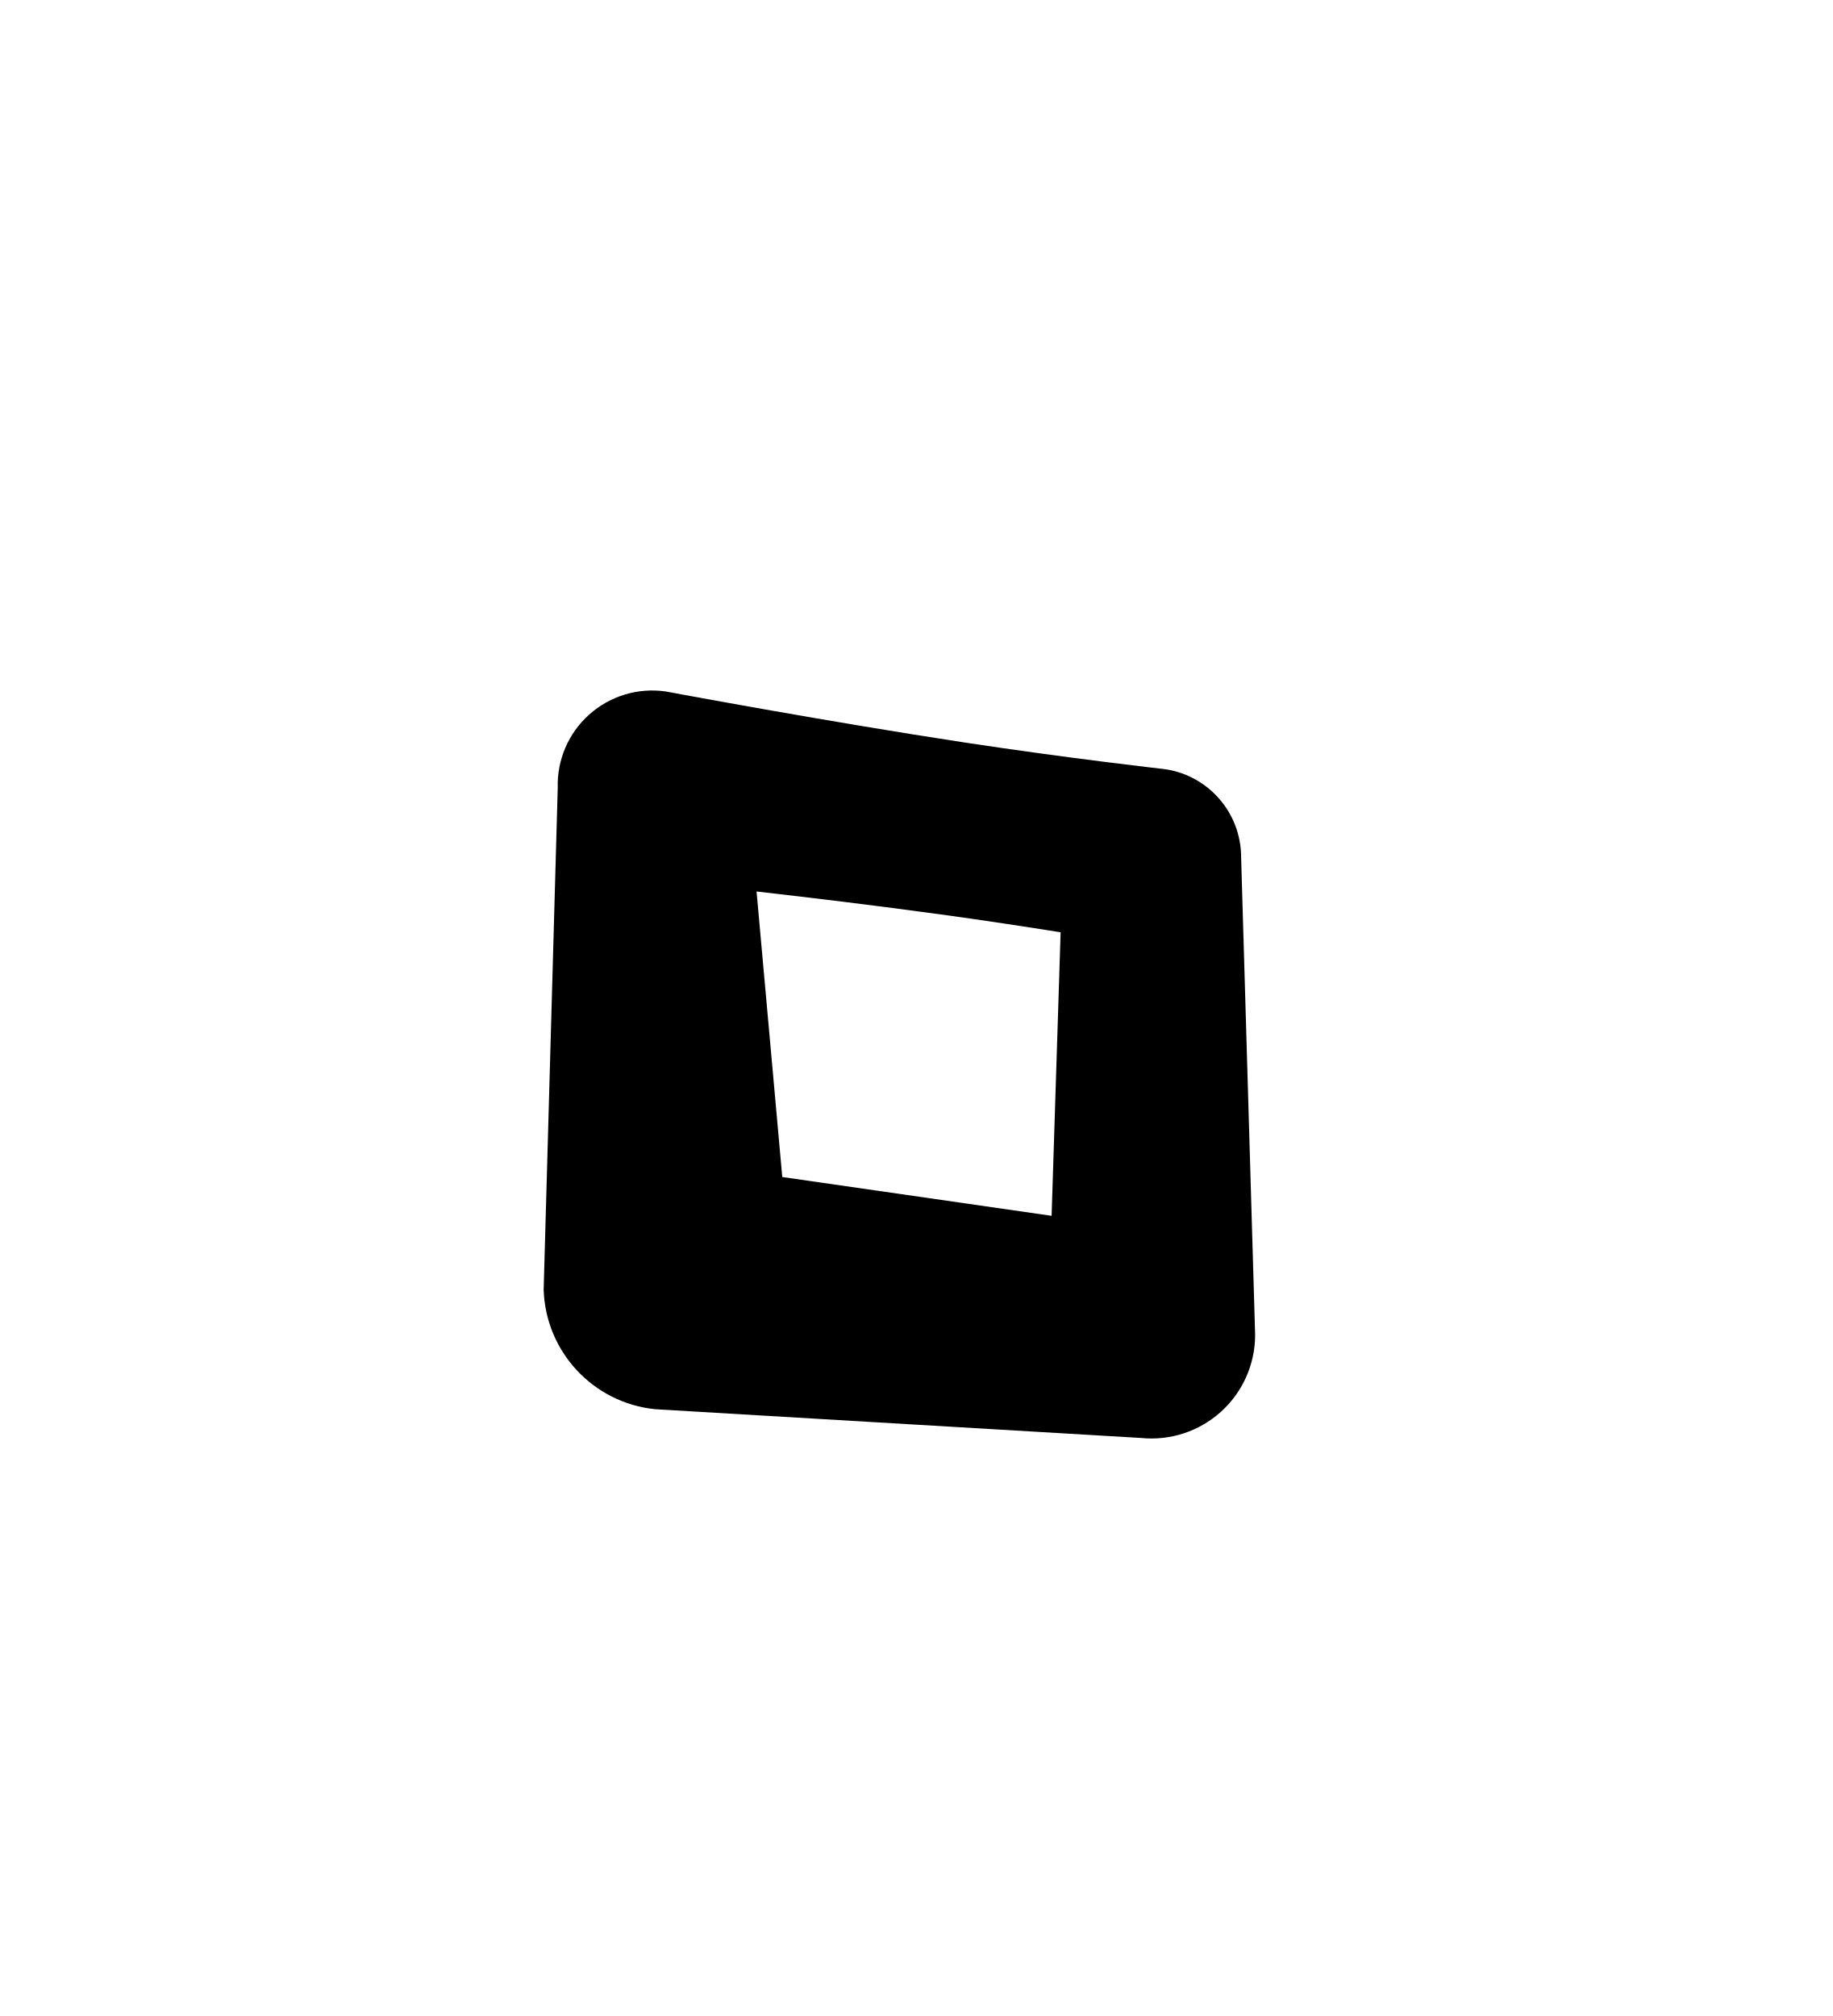
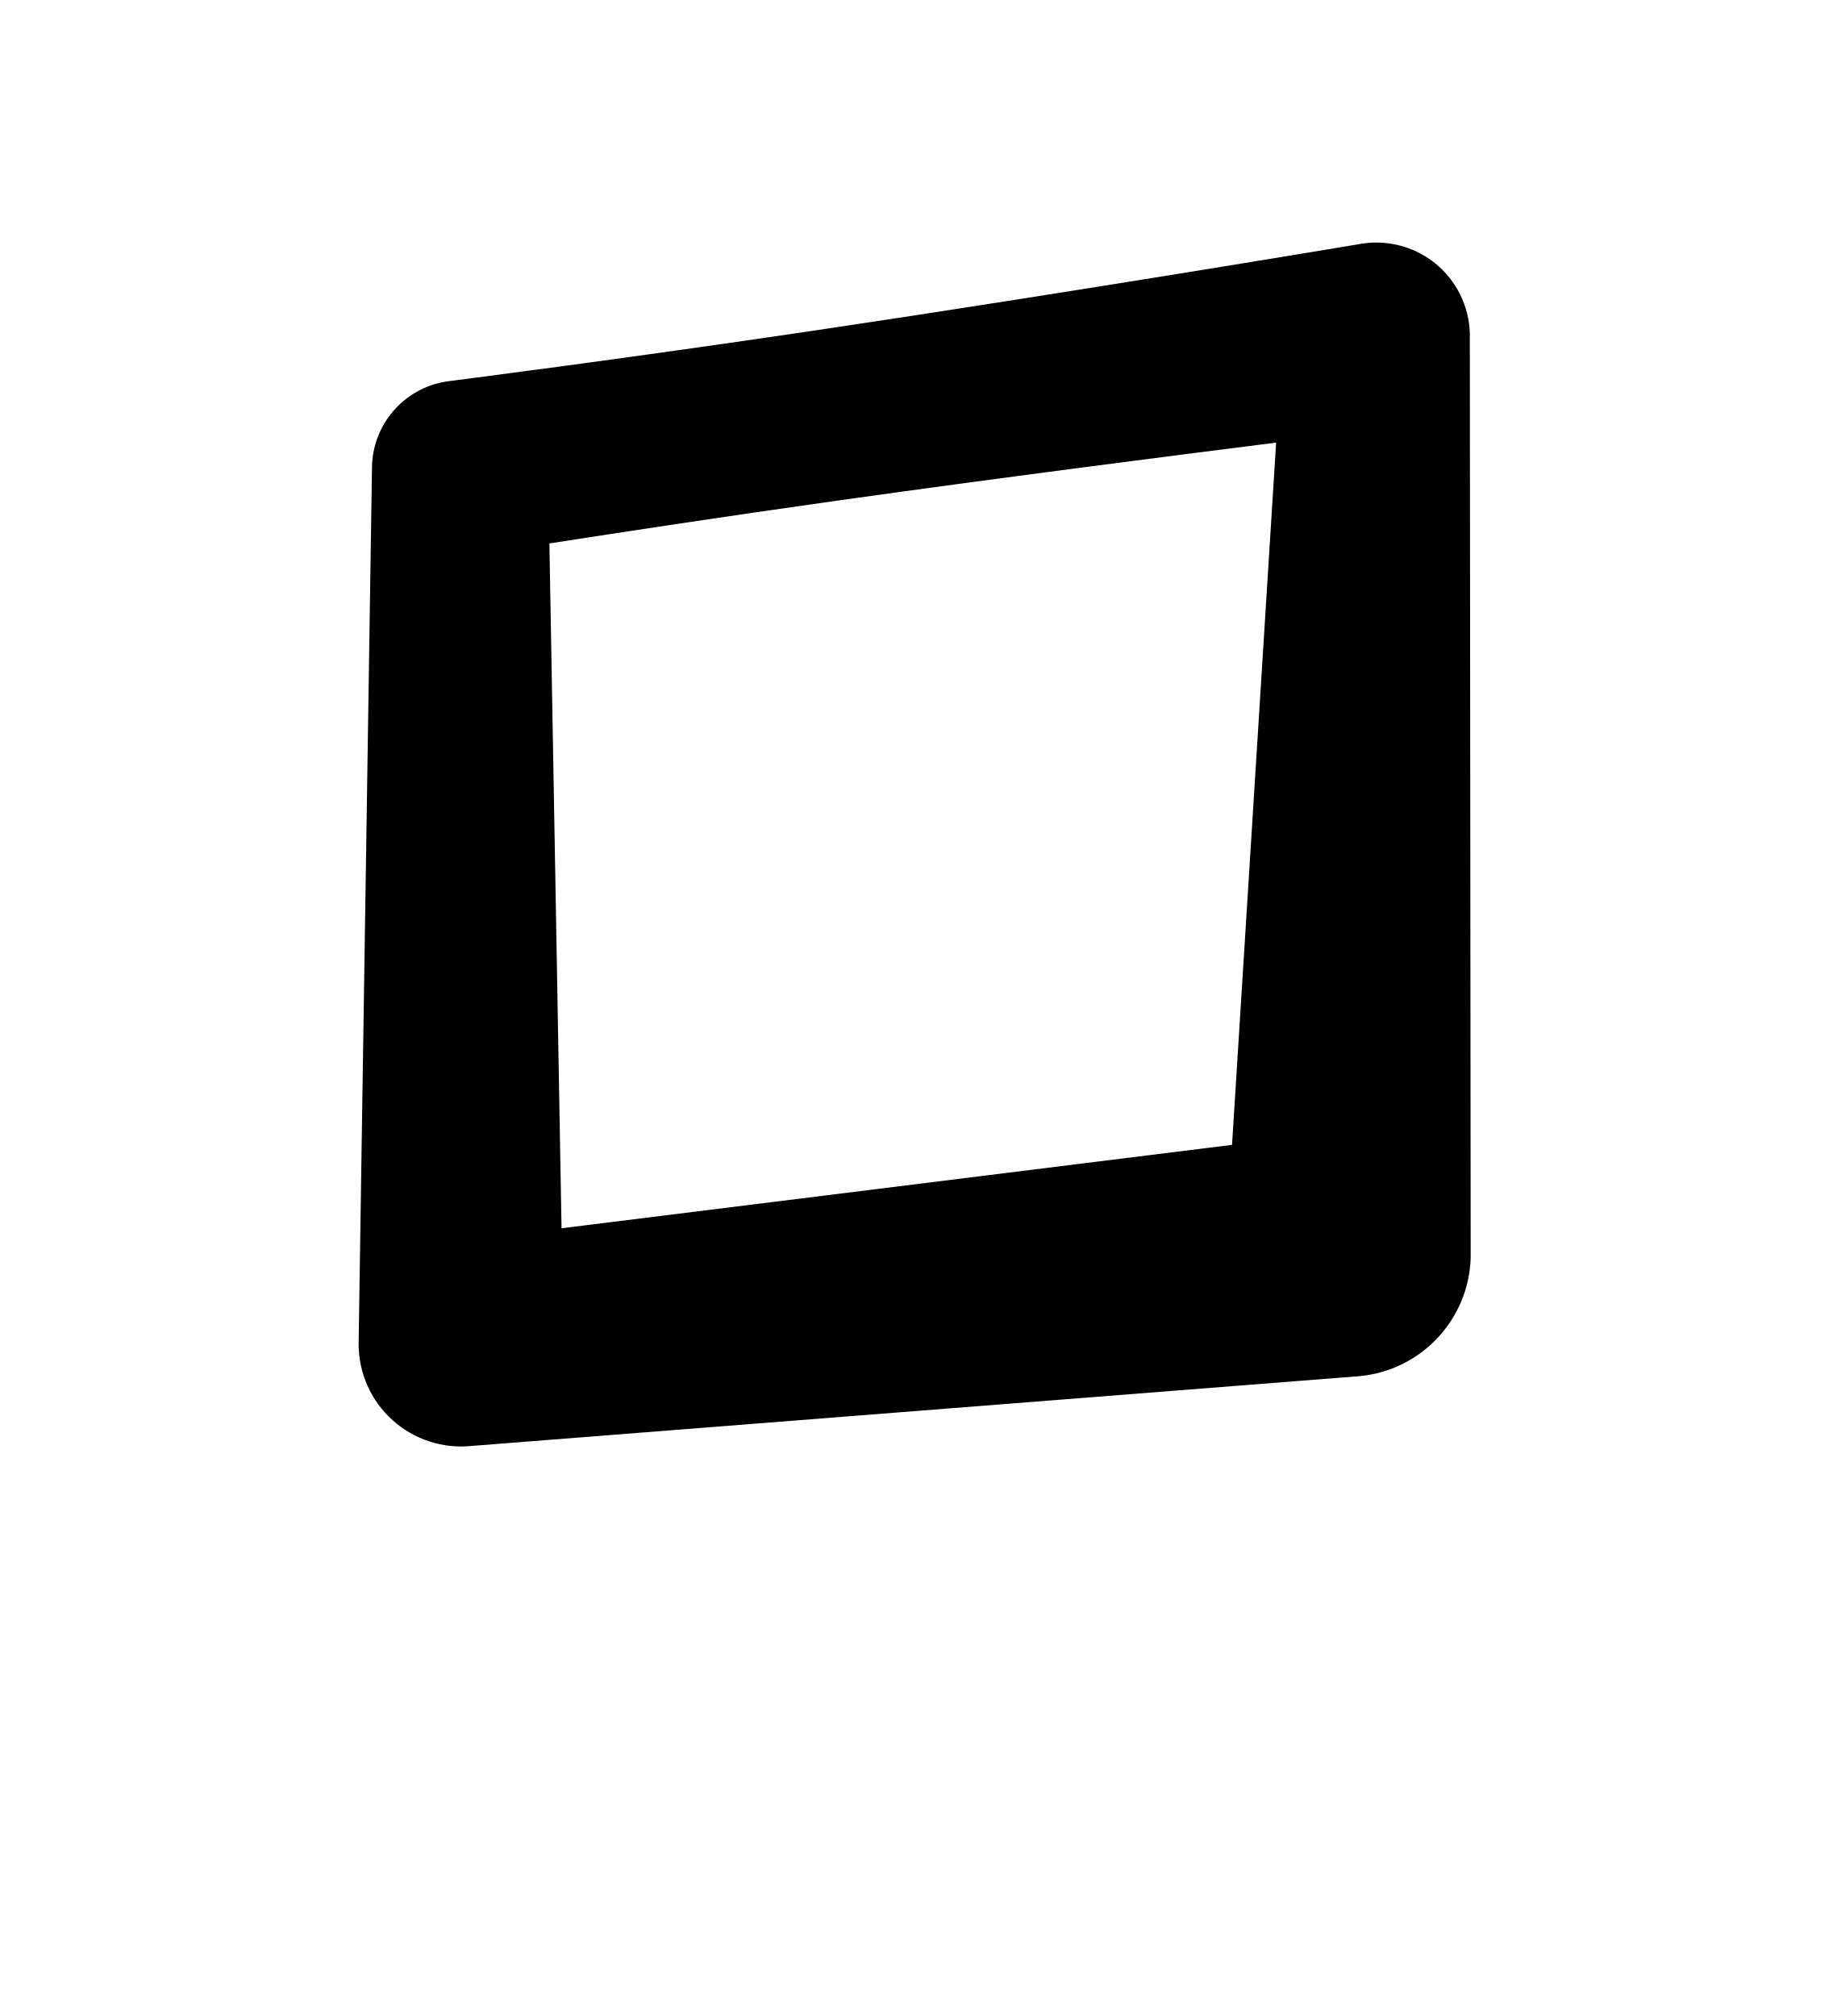
<svg xmlns="http://www.w3.org/2000/svg" width="100%" height="100%" viewBox="0 0 200 220" version="1.1" xml:space="preserve" style="fill-rule:evenodd;clip-rule:evenodd;stroke-linejoin:round;stroke-miterlimit:2;">
-   <g transform="matrix(1,0,0,1,-200,-661)">
+   <g transform="matrix(1,0,0,1,-200,-220)">
    <g id="Glyphs">
      <g id="Numbers">
            </g>
      <g id="Lowercase">
-         <g transform="matrix(-0.533023,1.52246e-18,-1.52246e-18,0.545455,446.417,606.667)">
-           <path d="M351.001,357.614C350.607,370.056 340.845,380.29 328.172,381.547L228.705,387.299C222.739,387.89 216.795,385.988 212.344,382.061C207.892,378.135 205.348,372.552 205.341,366.692L208.209,271.146C208.198,262.282 214.856,254.758 223.833,253.49C223.833,253.49 243.099,251.381 264.832,248.156C293.313,243.928 326.005,237.95 326.005,237.95C331.666,237.15 337.399,238.839 341.665,242.562C345.932,246.286 348.294,251.663 348.117,257.25L351.001,357.614ZM302.149,335.09L307.413,277.966C296.227,279.219 282.621,280.822 269.916,282.526C260.791,283.75 252.137,285.042 245.163,286.13C245.163,286.131 247.01,342.854 247.01,342.854L302.149,335.09Z" />
+             </g>
+       <g id="Uppercase">
+         <g transform="matrix(0.977208,2.79118e-18,2.79118e-18,1,28.919,-1.13687e-13)">
+           <path d="M326.99,370.167C333.825,369.49 339.089,363.971 339.301,357.261L339.205,256.981C339.3,253.968 338.026,251.069 335.726,249.061C333.425,247.052 330.333,246.142 327.28,246.573C327.28,246.573 294.485,251.94 266.003,256.073C244.262,259.229 225.034,261.614 225.034,261.614C220.193,262.298 216.603,266.356 216.609,271.135L215.118,366.681C215.122,369.841 216.494,372.851 218.895,374.969C221.295,377.086 224.501,378.112 227.718,377.793L326.99,370.167ZM312.652,344.934L237.778,354.037C237.778,354.036 236.422,279.305 236.422,279.305C244.044,278.143 255.939,276.368 268.745,274.608C286.207,272.208 305.355,269.805 317.575,268.302C317.575,268.302 312.652,344.934 312.652,344.934L312.652,344.934Z" />
        </g>
      </g>
-       <g id="Uppercase">
-             </g>
      <g id="Symbols">
            </g>
    </g>
  </g>
</svg>
